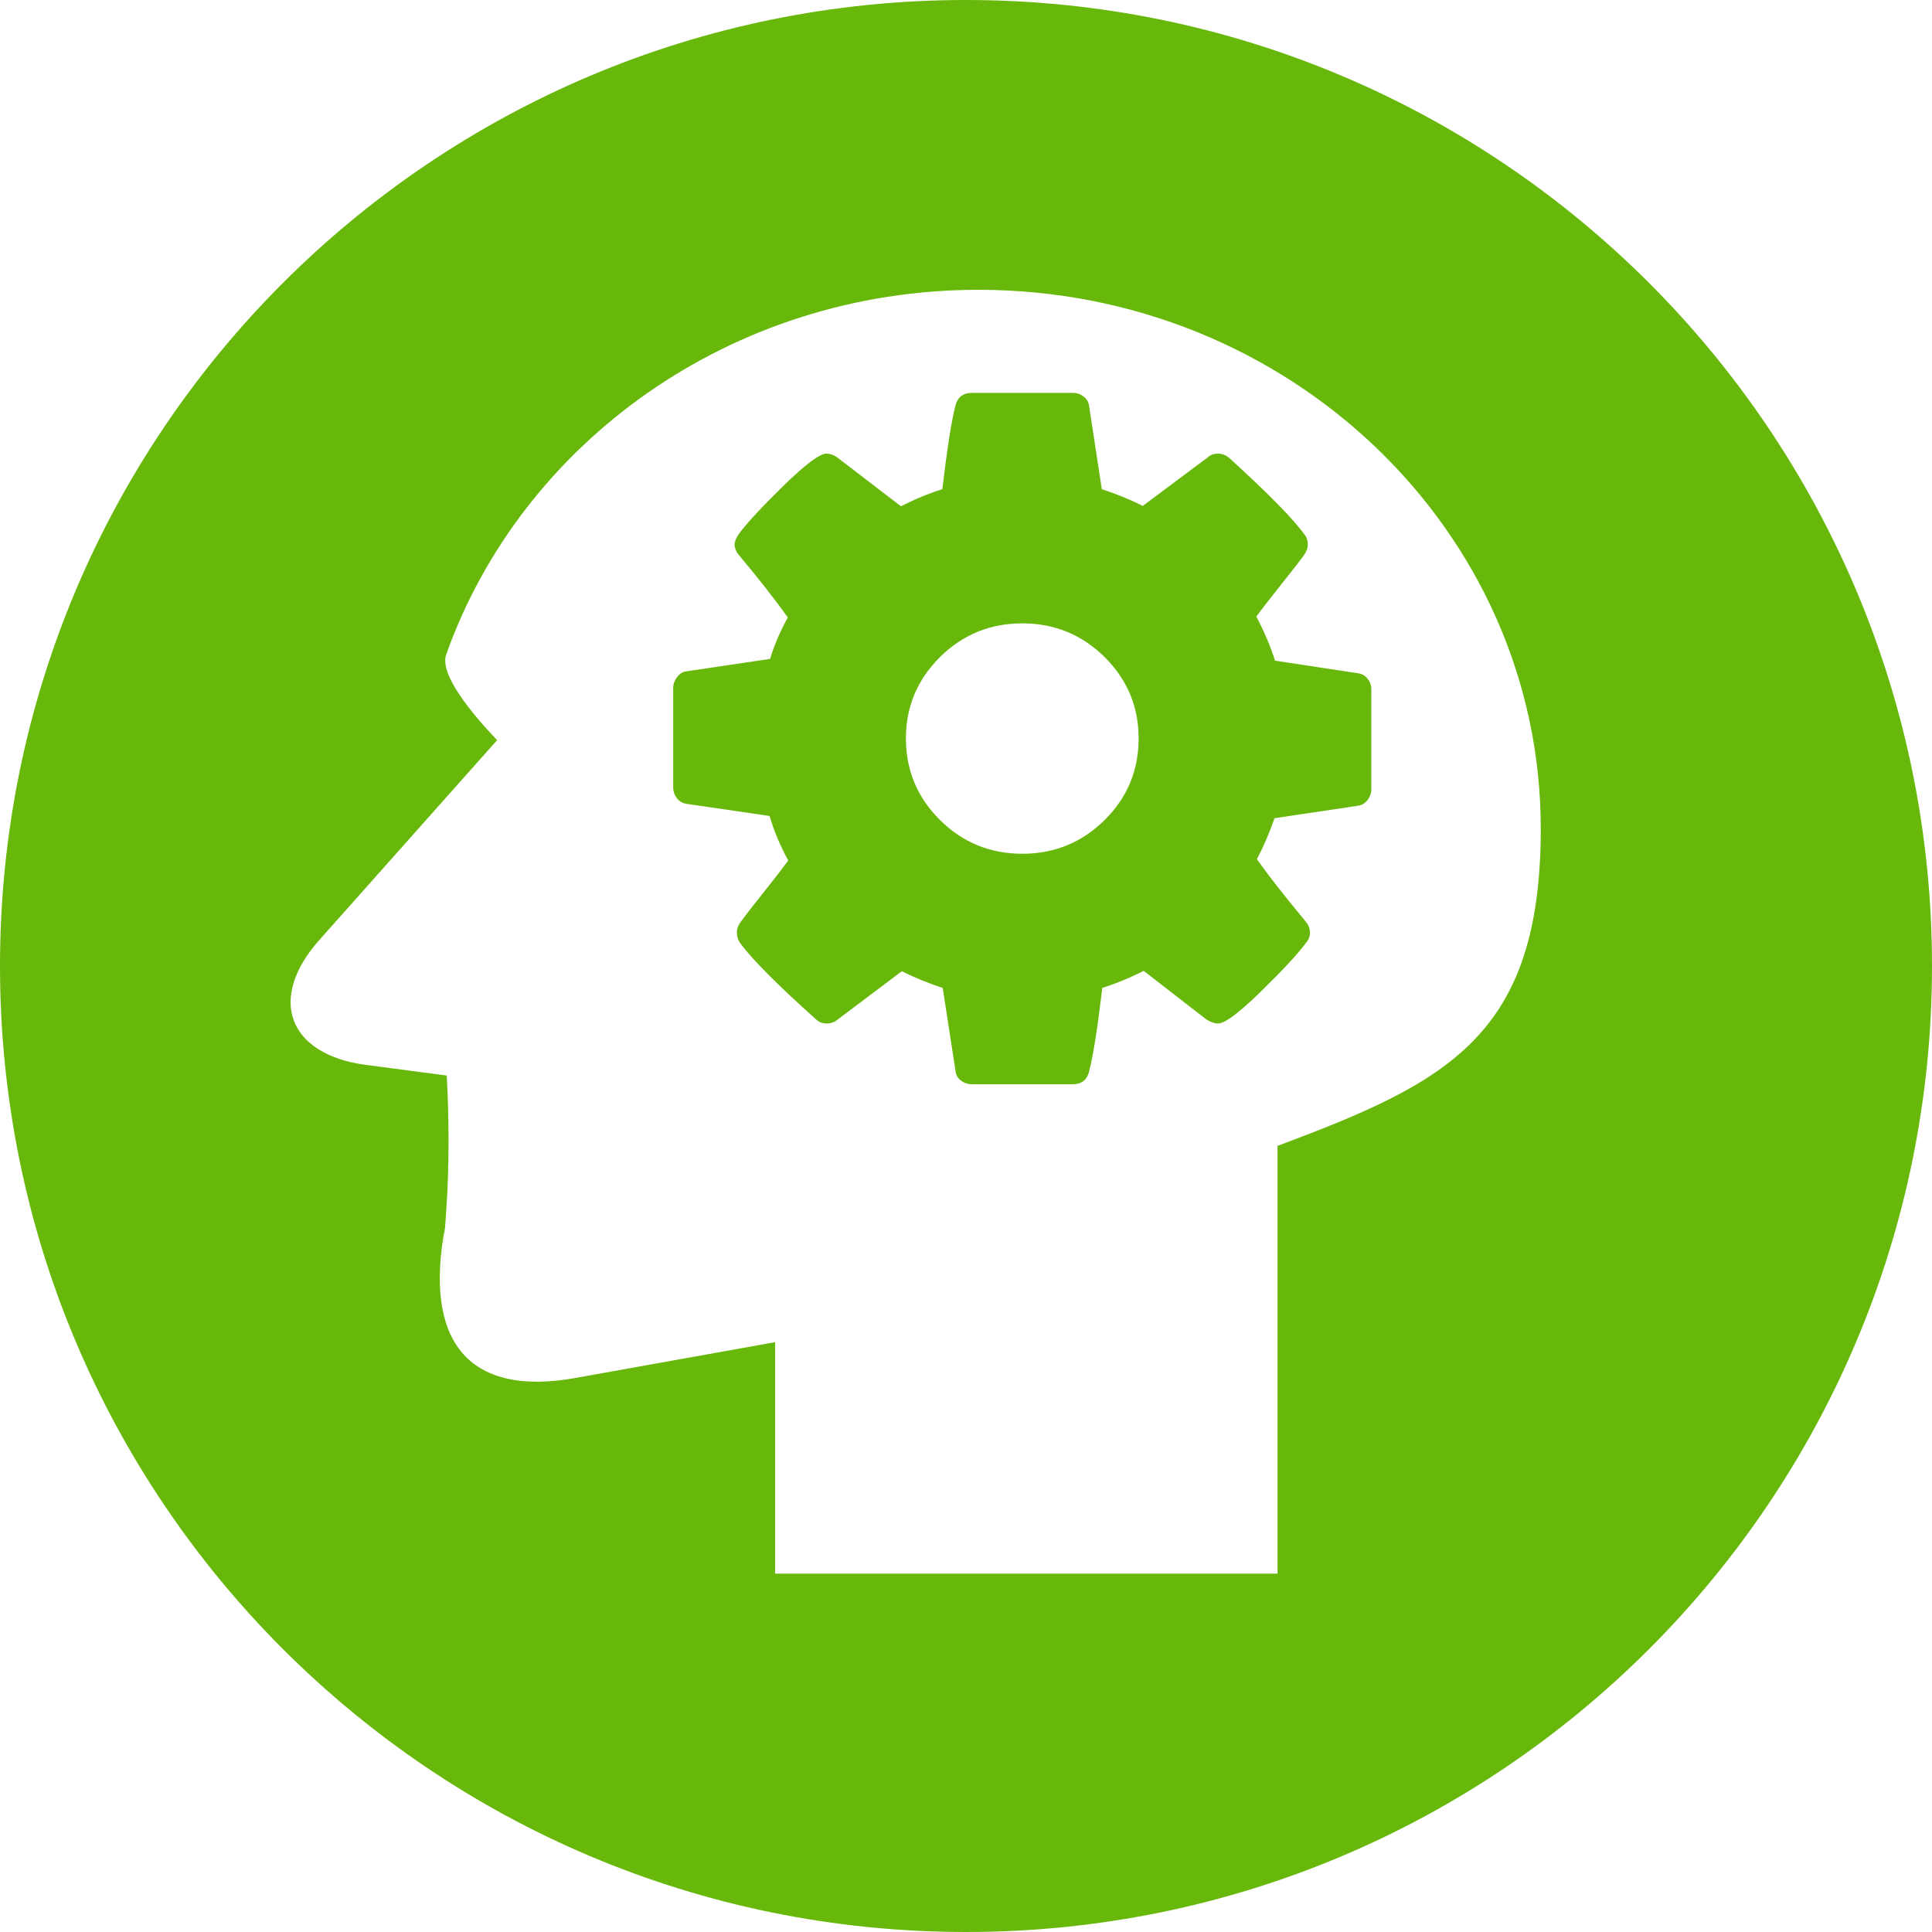
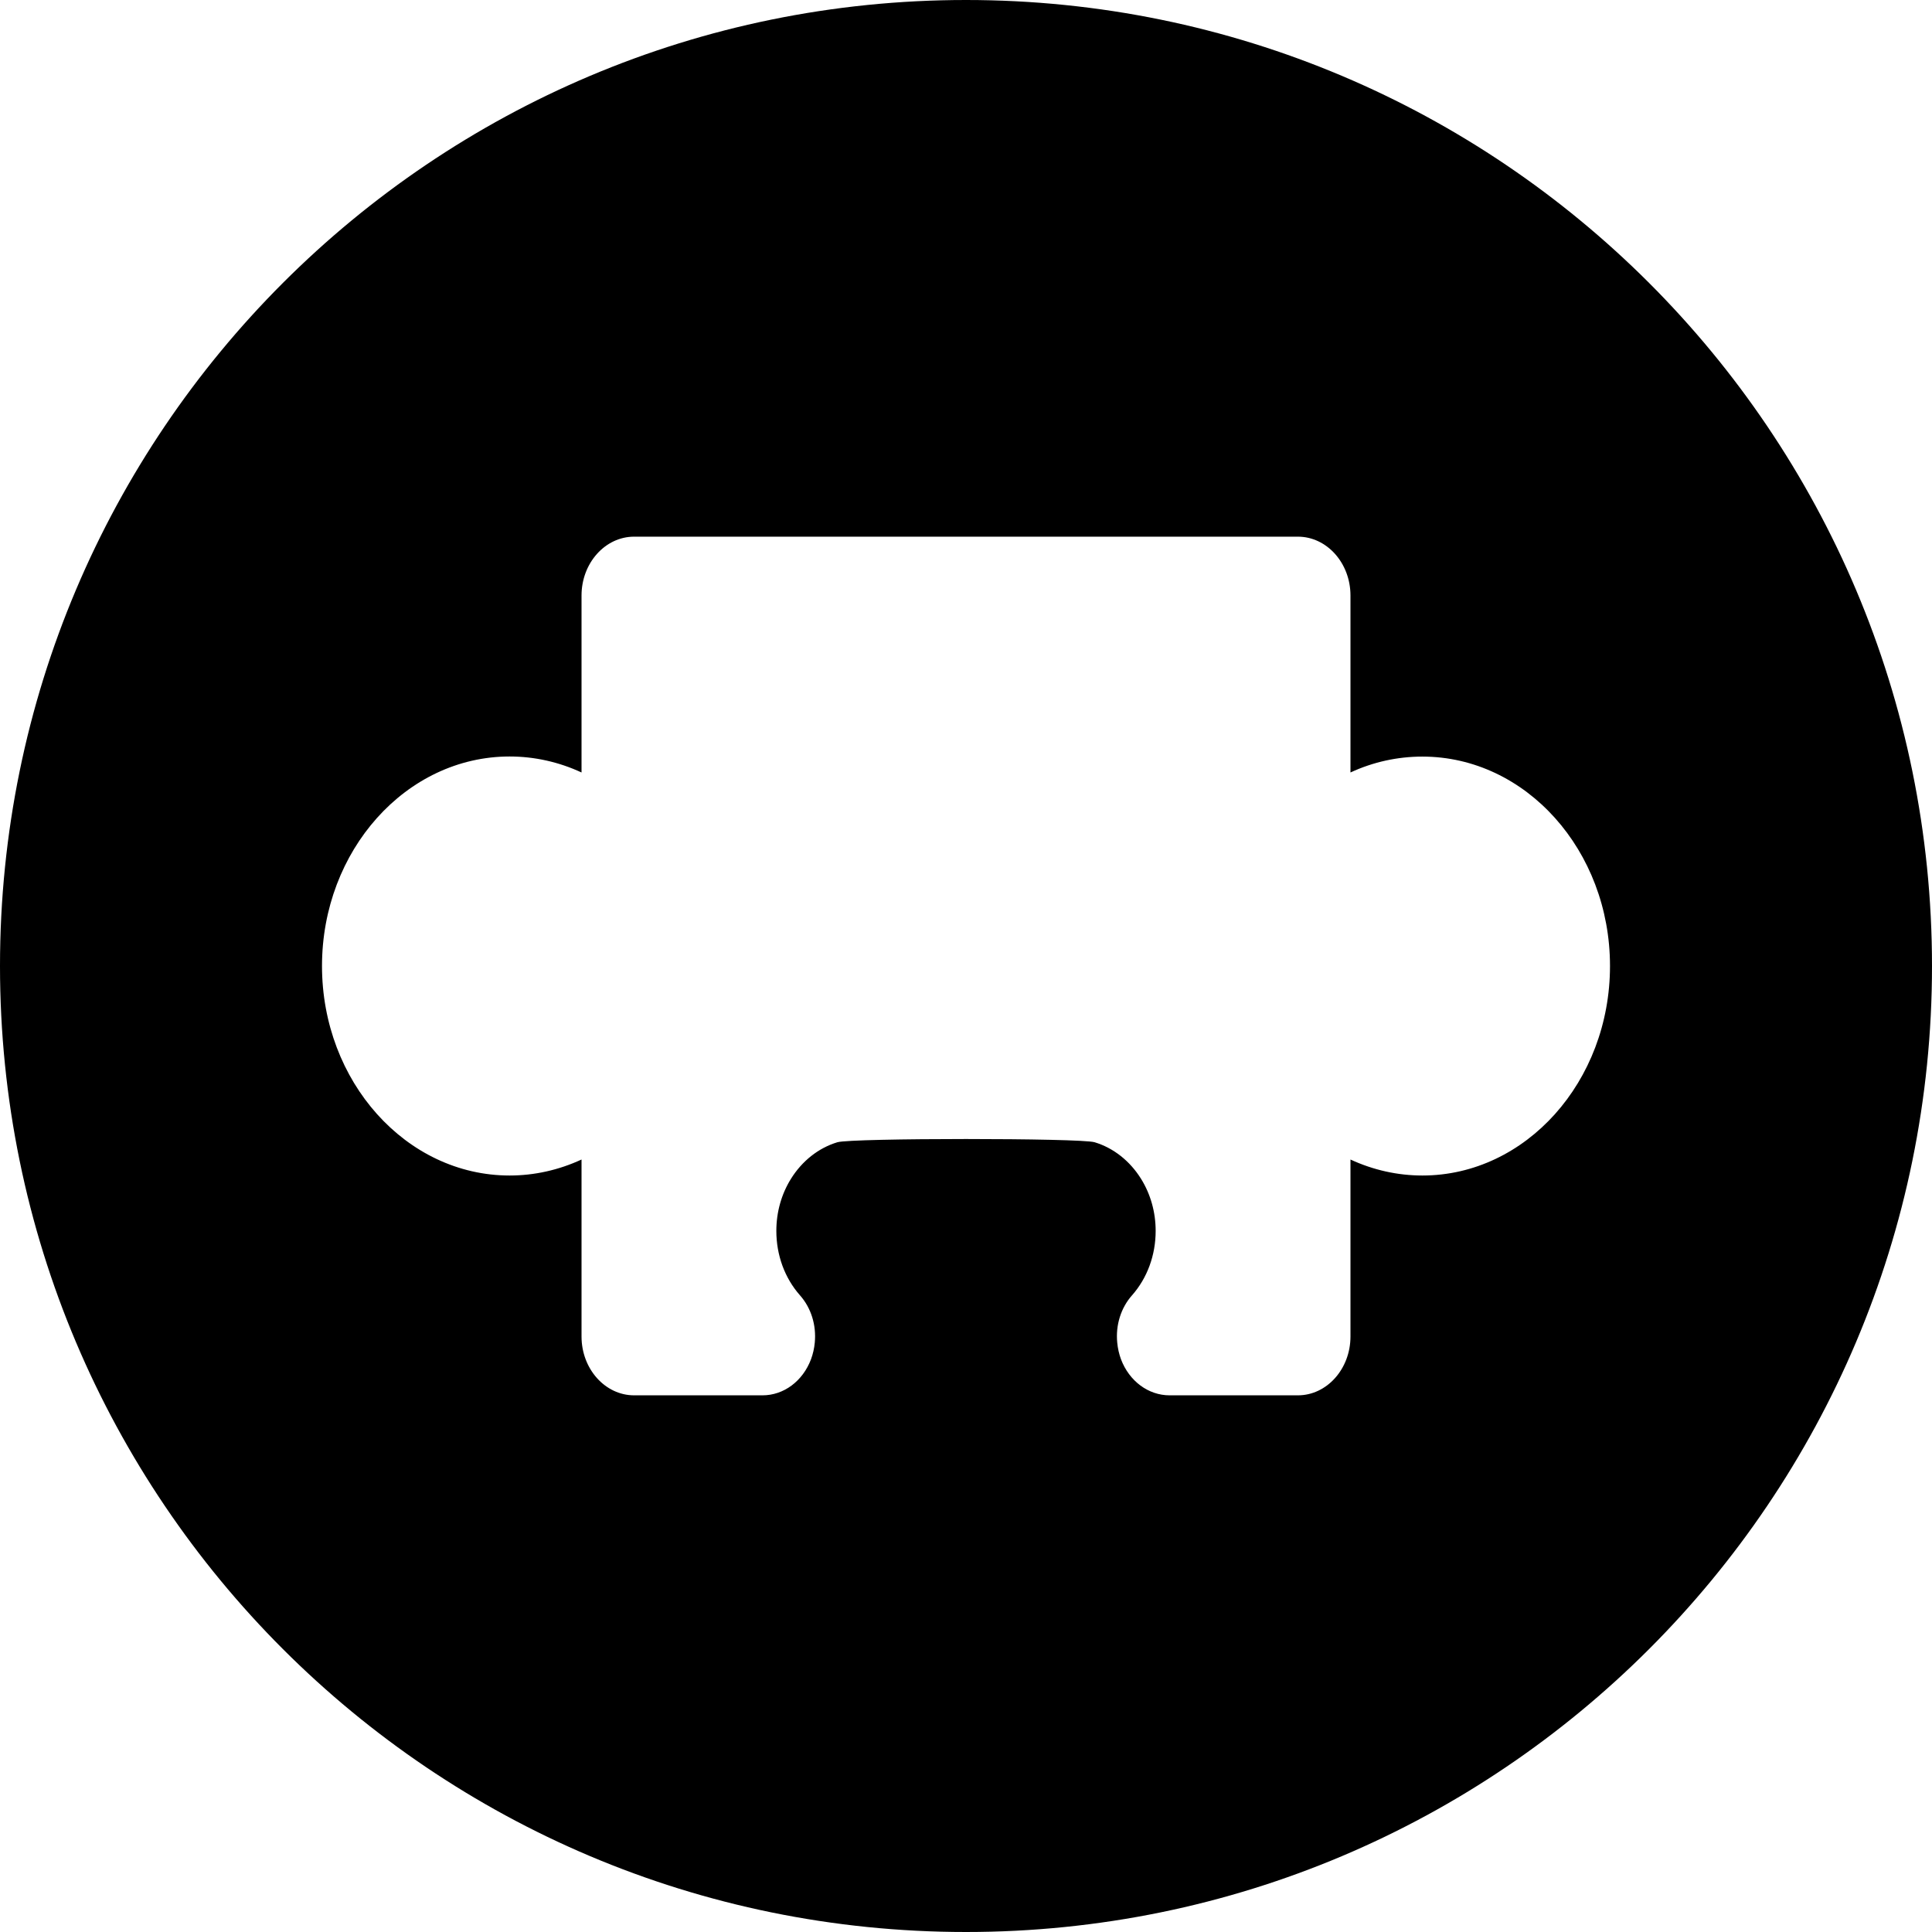
- <svg xmlns="http://www.w3.org/2000/svg" width="20px" height="20px" viewBox="0 0 20 20" version="1.1">
+ <svg xmlns="http://www.w3.org/2000/svg" width="18px" height="18px" viewBox="0 0 18 18" version="1.1">
  <defs />
  <g id="Page-1" stroke="none" stroke-width="1" fill="none" fill-rule="evenodd">
-     <g id="Artboard-19" transform="translate(-65, -29)" fill="#67B80A">
-       <path d="M78.225,40.862 C79.986,40.204 80.95,39.725 80.95,37.577 C80.95,34.497 78.344,32 75.129,32 C72.573,32 70.401,33.579 69.619,35.775 C69.547,35.978 69.875,36.377 70.146,36.662 L68.304,38.733 C67.766,39.338 67.982,39.918 68.79,40.024 L69.625,40.134 C69.649,40.587 69.652,41.068 69.619,41.54 C69.488,43.4 69.606,41.71 69.606,41.71 C69.392,42.85 69.817,43.47 70.961,43.264 L73.024,42.894 L73.024,45.29 L78.225,45.29 L78.225,40.862 Z M70.477,36.988 C70.478,36.987 70.478,36.987 70.478,36.987 C70.478,36.987 70.477,36.987 70.477,36.986 L70.477,36.988 Z M75,49 C80.523,49 85,44.523 85,39 C85,33.477 80.523,29 75,29 C69.477,29 65,33.477 65,39 C65,44.523 69.477,49 75,49 Z M79.159,36.028 C79.134,35.996 79.101,35.976 79.06,35.97 L78.199,35.839 C78.152,35.69 78.087,35.538 78.006,35.383 C78.062,35.305 78.147,35.196 78.26,35.054 C78.373,34.913 78.453,34.81 78.5,34.745 C78.525,34.71 78.538,34.675 78.538,34.637 C78.538,34.594 78.527,34.56 78.505,34.535 C78.392,34.376 78.133,34.113 77.728,33.743 C77.691,33.712 77.652,33.696 77.611,33.696 C77.564,33.696 77.526,33.71 77.498,33.738 L76.83,34.237 C76.701,34.172 76.56,34.114 76.406,34.064 L76.275,33.207 C76.271,33.167 76.253,33.133 76.22,33.107 C76.188,33.081 76.149,33.067 76.105,33.067 L75.061,33.067 C74.97,33.067 74.913,33.111 74.891,33.198 C74.85,33.353 74.805,33.642 74.755,34.064 C74.607,34.111 74.465,34.17 74.327,34.241 L73.677,33.743 C73.637,33.712 73.596,33.696 73.555,33.696 C73.486,33.696 73.338,33.807 73.11,34.029 C72.883,34.252 72.728,34.418 72.647,34.53 C72.619,34.571 72.605,34.606 72.605,34.637 C72.605,34.675 72.62,34.712 72.652,34.749 C72.862,35.001 73.03,35.215 73.155,35.392 C73.077,35.535 73.015,35.678 72.972,35.821 L72.096,35.951 C72.062,35.958 72.032,35.978 72.007,36.012 C71.982,36.046 71.969,36.082 71.969,36.119 L71.969,37.153 C71.969,37.194 71.982,37.23 72.007,37.263 C72.032,37.295 72.065,37.315 72.106,37.321 L72.967,37.447 C73.011,37.599 73.075,37.753 73.16,37.908 C73.103,37.986 73.019,38.095 72.906,38.236 C72.793,38.378 72.713,38.481 72.666,38.546 C72.641,38.58 72.628,38.616 72.628,38.653 C72.628,38.694 72.639,38.73 72.661,38.761 C72.783,38.928 73.042,39.189 73.437,39.543 C73.472,39.578 73.511,39.595 73.555,39.595 C73.602,39.595 73.641,39.581 73.673,39.553 L74.336,39.054 C74.465,39.119 74.606,39.177 74.759,39.227 L74.891,40.084 C74.894,40.124 74.912,40.158 74.945,40.184 C74.978,40.21 75.017,40.224 75.061,40.224 L76.105,40.224 C76.196,40.224 76.253,40.18 76.274,40.093 C76.315,39.938 76.361,39.649 76.411,39.227 C76.558,39.18 76.701,39.121 76.839,39.05 L77.488,39.553 C77.532,39.581 77.573,39.595 77.611,39.595 C77.68,39.595 77.827,39.484 78.053,39.264 C78.279,39.043 78.434,38.876 78.519,38.761 C78.547,38.73 78.561,38.694 78.561,38.653 C78.561,38.613 78.545,38.574 78.514,38.537 C78.288,38.264 78.12,38.049 78.011,37.894 C78.073,37.779 78.135,37.638 78.194,37.47 L79.065,37.34 C79.102,37.333 79.134,37.313 79.159,37.279 C79.184,37.245 79.196,37.209 79.196,37.172 L79.196,36.138 C79.196,36.097 79.184,36.061 79.159,36.028 Z M75.583,37.838 C75.25,37.838 74.966,37.722 74.731,37.489 C74.496,37.256 74.378,36.975 74.378,36.645 C74.378,36.316 74.496,36.035 74.731,35.802 C74.966,35.569 75.25,35.453 75.583,35.453 C75.915,35.453 76.199,35.569 76.435,35.802 C76.67,36.035 76.787,36.316 76.787,36.645 C76.787,36.975 76.67,37.256 76.435,37.489 C76.199,37.722 75.915,37.838 75.583,37.838 Z" id="behaviour" />
+     <g id="C-4-A@2x" transform="translate(-331, -725)" fill="#000000">
+       <path d="M340,743 C344.971,743 349,738.971 349,734 C349,729.029 344.971,725 340,725 C335.029,725 331,729.029 331,734 C331,738.971 335.029,743 340,743 Z M341.897,738 C341.699,738 341.521,737.868 341.444,737.664 C341.426,737.615 341.414,737.563 341.409,737.509 C341.393,737.346 341.443,737.185 341.547,737.068 C341.689,736.907 341.767,736.694 341.767,736.468 C341.767,736.294 341.72,736.126 341.631,735.983 C341.527,735.816 341.374,735.695 341.198,735.642 C341.065,735.602 338.935,735.602 338.802,735.642 C338.626,735.695 338.473,735.816 338.369,735.983 C338.28,736.126 338.233,736.294 338.233,736.468 C338.233,736.694 338.311,736.907 338.453,737.068 C338.557,737.185 338.607,737.346 338.591,737.51 C338.586,737.563 338.574,737.615 338.556,737.664 C338.479,737.868 338.302,738 338.104,738 L336.908,738 C336.638,738 336.418,737.754 336.418,737.452 L336.418,735.803 C336.206,735.901 335.979,735.952 335.748,735.952 C334.784,735.952 334,735.076 334,734 C334,732.924 334.784,732.048 335.748,732.048 C335.979,732.048 336.207,732.099 336.418,732.197 L336.418,730.548 C336.418,730.246 336.638,730 336.908,730 L343.092,730 C343.362,730 343.582,730.246 343.582,730.548 L343.582,732.197 C343.793,732.099 344.021,732.049 344.252,732.049 C345.216,732.049 346,732.924 346,734 C346,735.076 345.216,735.952 344.252,735.952 C344.021,735.952 343.794,735.901 343.582,735.803 L343.582,737.452 C343.582,737.754 343.362,738 343.092,738 L341.897,738 Z" id="Oval-1087" />
    </g>
  </g>
</svg>
